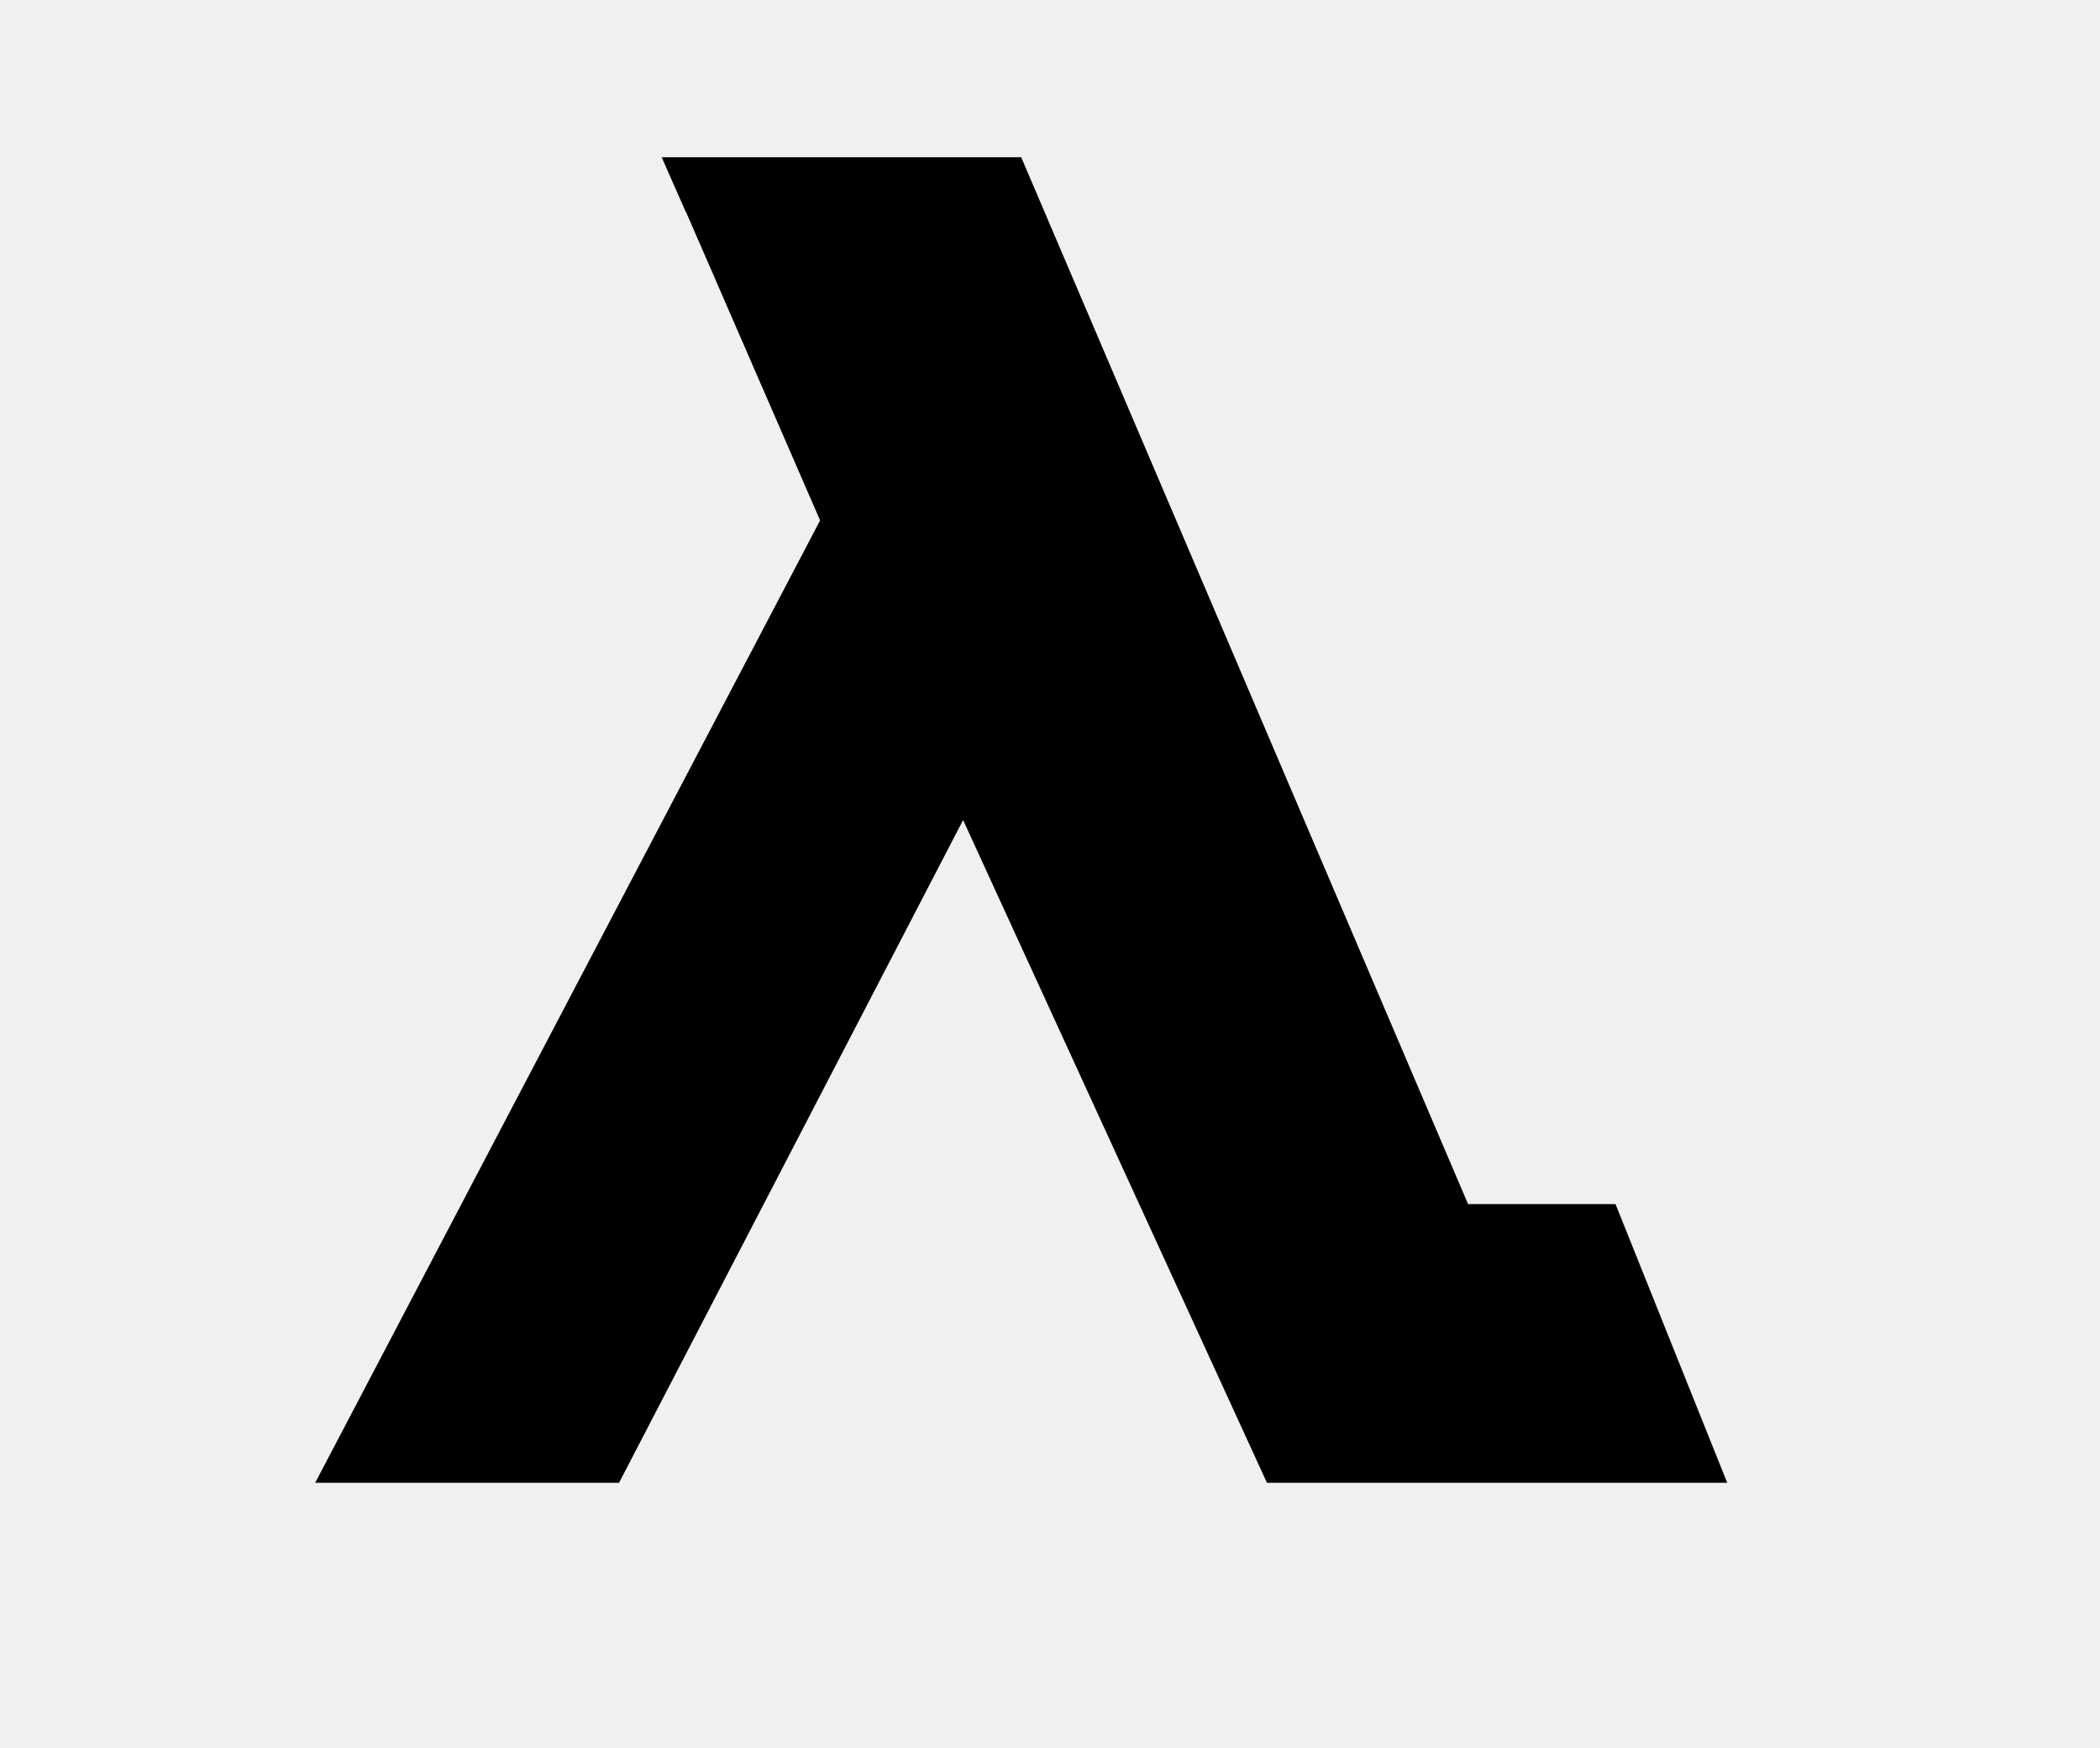
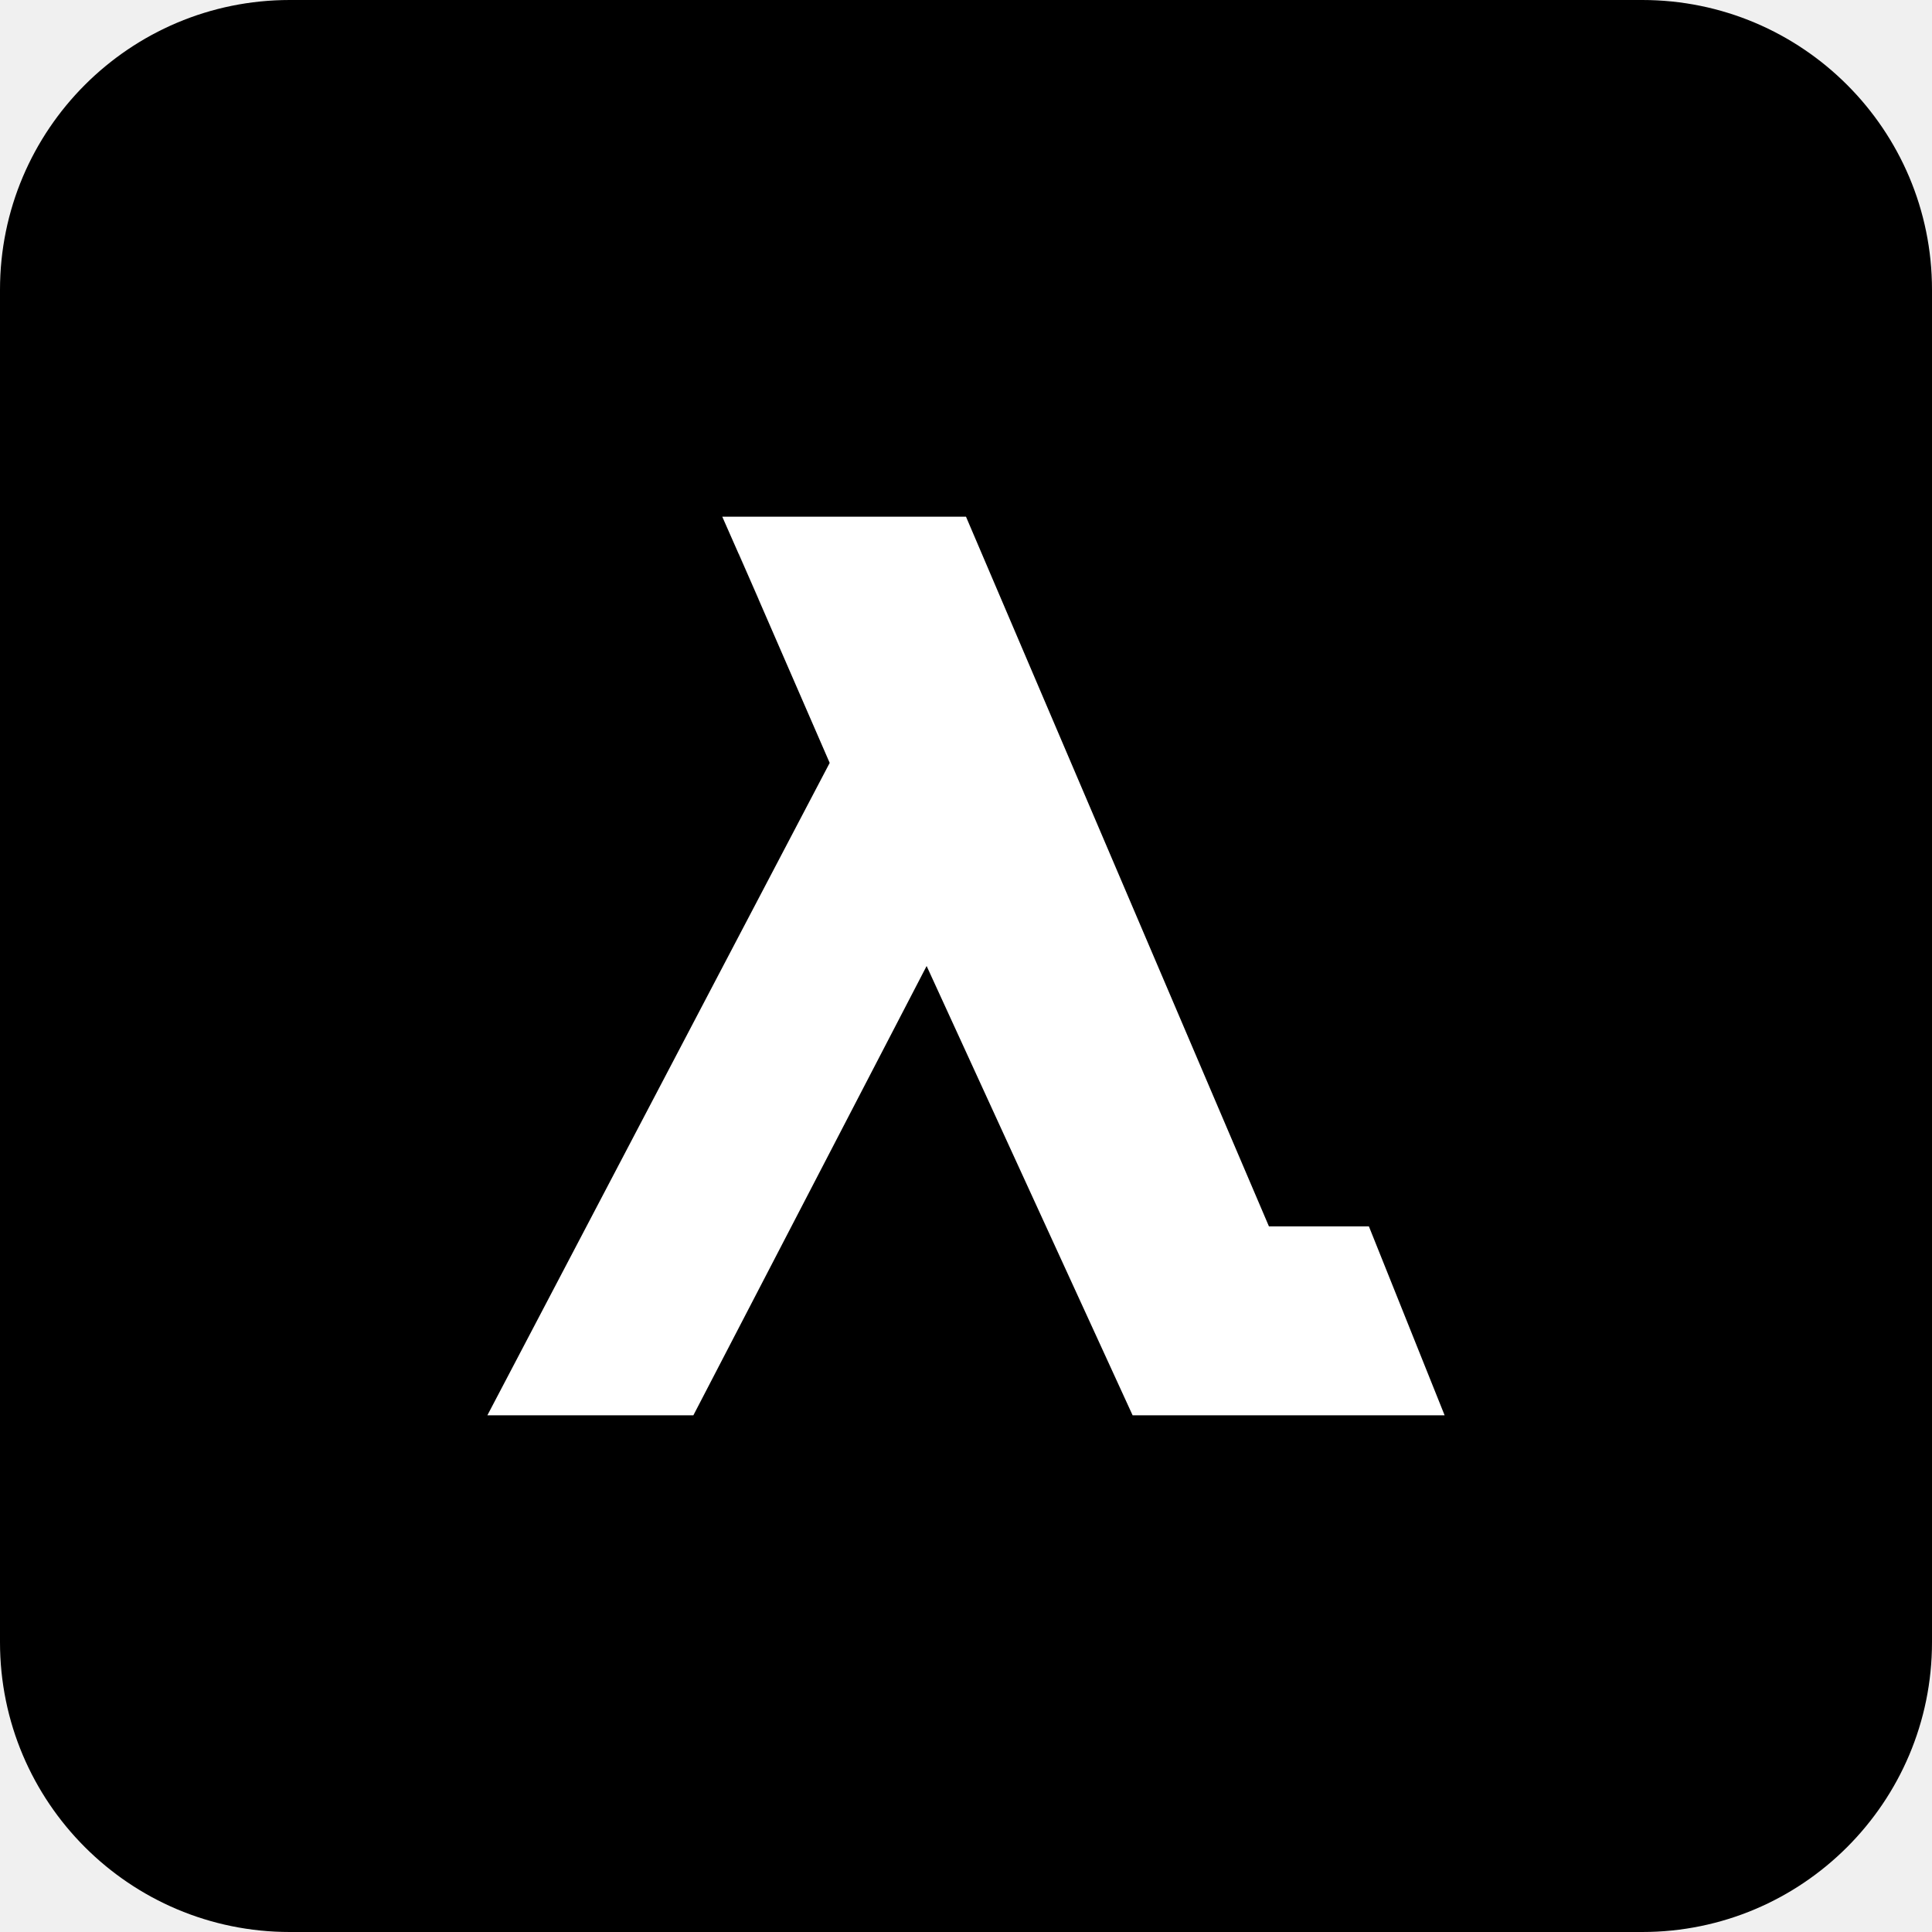
- <svg xmlns="http://www.w3.org/2000/svg" version="1.1" width="480.66" height="400">
-   <svg id="SvgjsSvg1040" data-name="Capa 1" viewBox="0 0 480.66 400">
-     <defs>
-       <style>
-       .cls-1 {
-         fill: none;
+ <svg xmlns="http://www.w3.org/2000/svg" version="1.1" width="1000" height="1000">
+   <g clip-path="url(#SvgjsClipPath1136)">
+     <rect width="1000" height="1000" fill="#000000" />
+     <g transform="matrix(0.9765625,0,0,0.9765625,250,250)">
+       <svg version="1.1" width="512" height="512">
+         <svg id="Capa_1" version="1.1" viewBox="0 0 512 512">
+           <defs>
+             <style>
+       .st0 {
+         fill: #fff;
      }
    </style>
-     </defs>
-     <polygon class="cls-1" points="157.03 48.55 156.98 48.55 160.66 56.9 157.03 48.55" />
-     <polygon points="369.77 275.61 336.02 275.61 233.74 35.99 151.45 35.99 156.98 48.55 157.03 48.55 160.66 56.9 163.65 63.68 163.62 63.7 187.71 119.12 72.14 339.4 141.69 339.4 220.44 187.7 289.99 339.4 395.34 339.4 369.77 275.61" />
-     <polygon points="160.66 56.9 163.62 63.7 163.65 63.68 160.66 56.9" />
-   </svg>
-   <style>@media (prefers-color-scheme: light) { :root { filter: none; } }
- @media (prefers-color-scheme: dark) { :root { filter: none; } }
- </style>
+             <clipPath id="SvgjsClipPath1136">
+               <rect width="1000" height="1000" x="0" y="0" rx="150" ry="150" />
+             </clipPath>
+           </defs>
+           <polygon class="st0" points="135.58 37.56 135.5 37.56 141.29 50.68 135.58 37.56" />
+           <polygon class="st0" points="469.54 394 416.56 394 256 17.86 126.82 17.86 135.5 37.56 135.58 37.56 141.29 50.68 145.98 61.33 145.93 61.35 183.75 148.35 2.32 494.14 111.5 494.14 235.13 256 344.31 494.14 509.68 494.14 469.54 394" />
+           <polygon class="st0" points="141.29 50.68 145.93 61.35 145.98 61.33 141.29 50.68" />
+         </svg>
+       </svg>
+     </g>
+   </g>
</svg>
